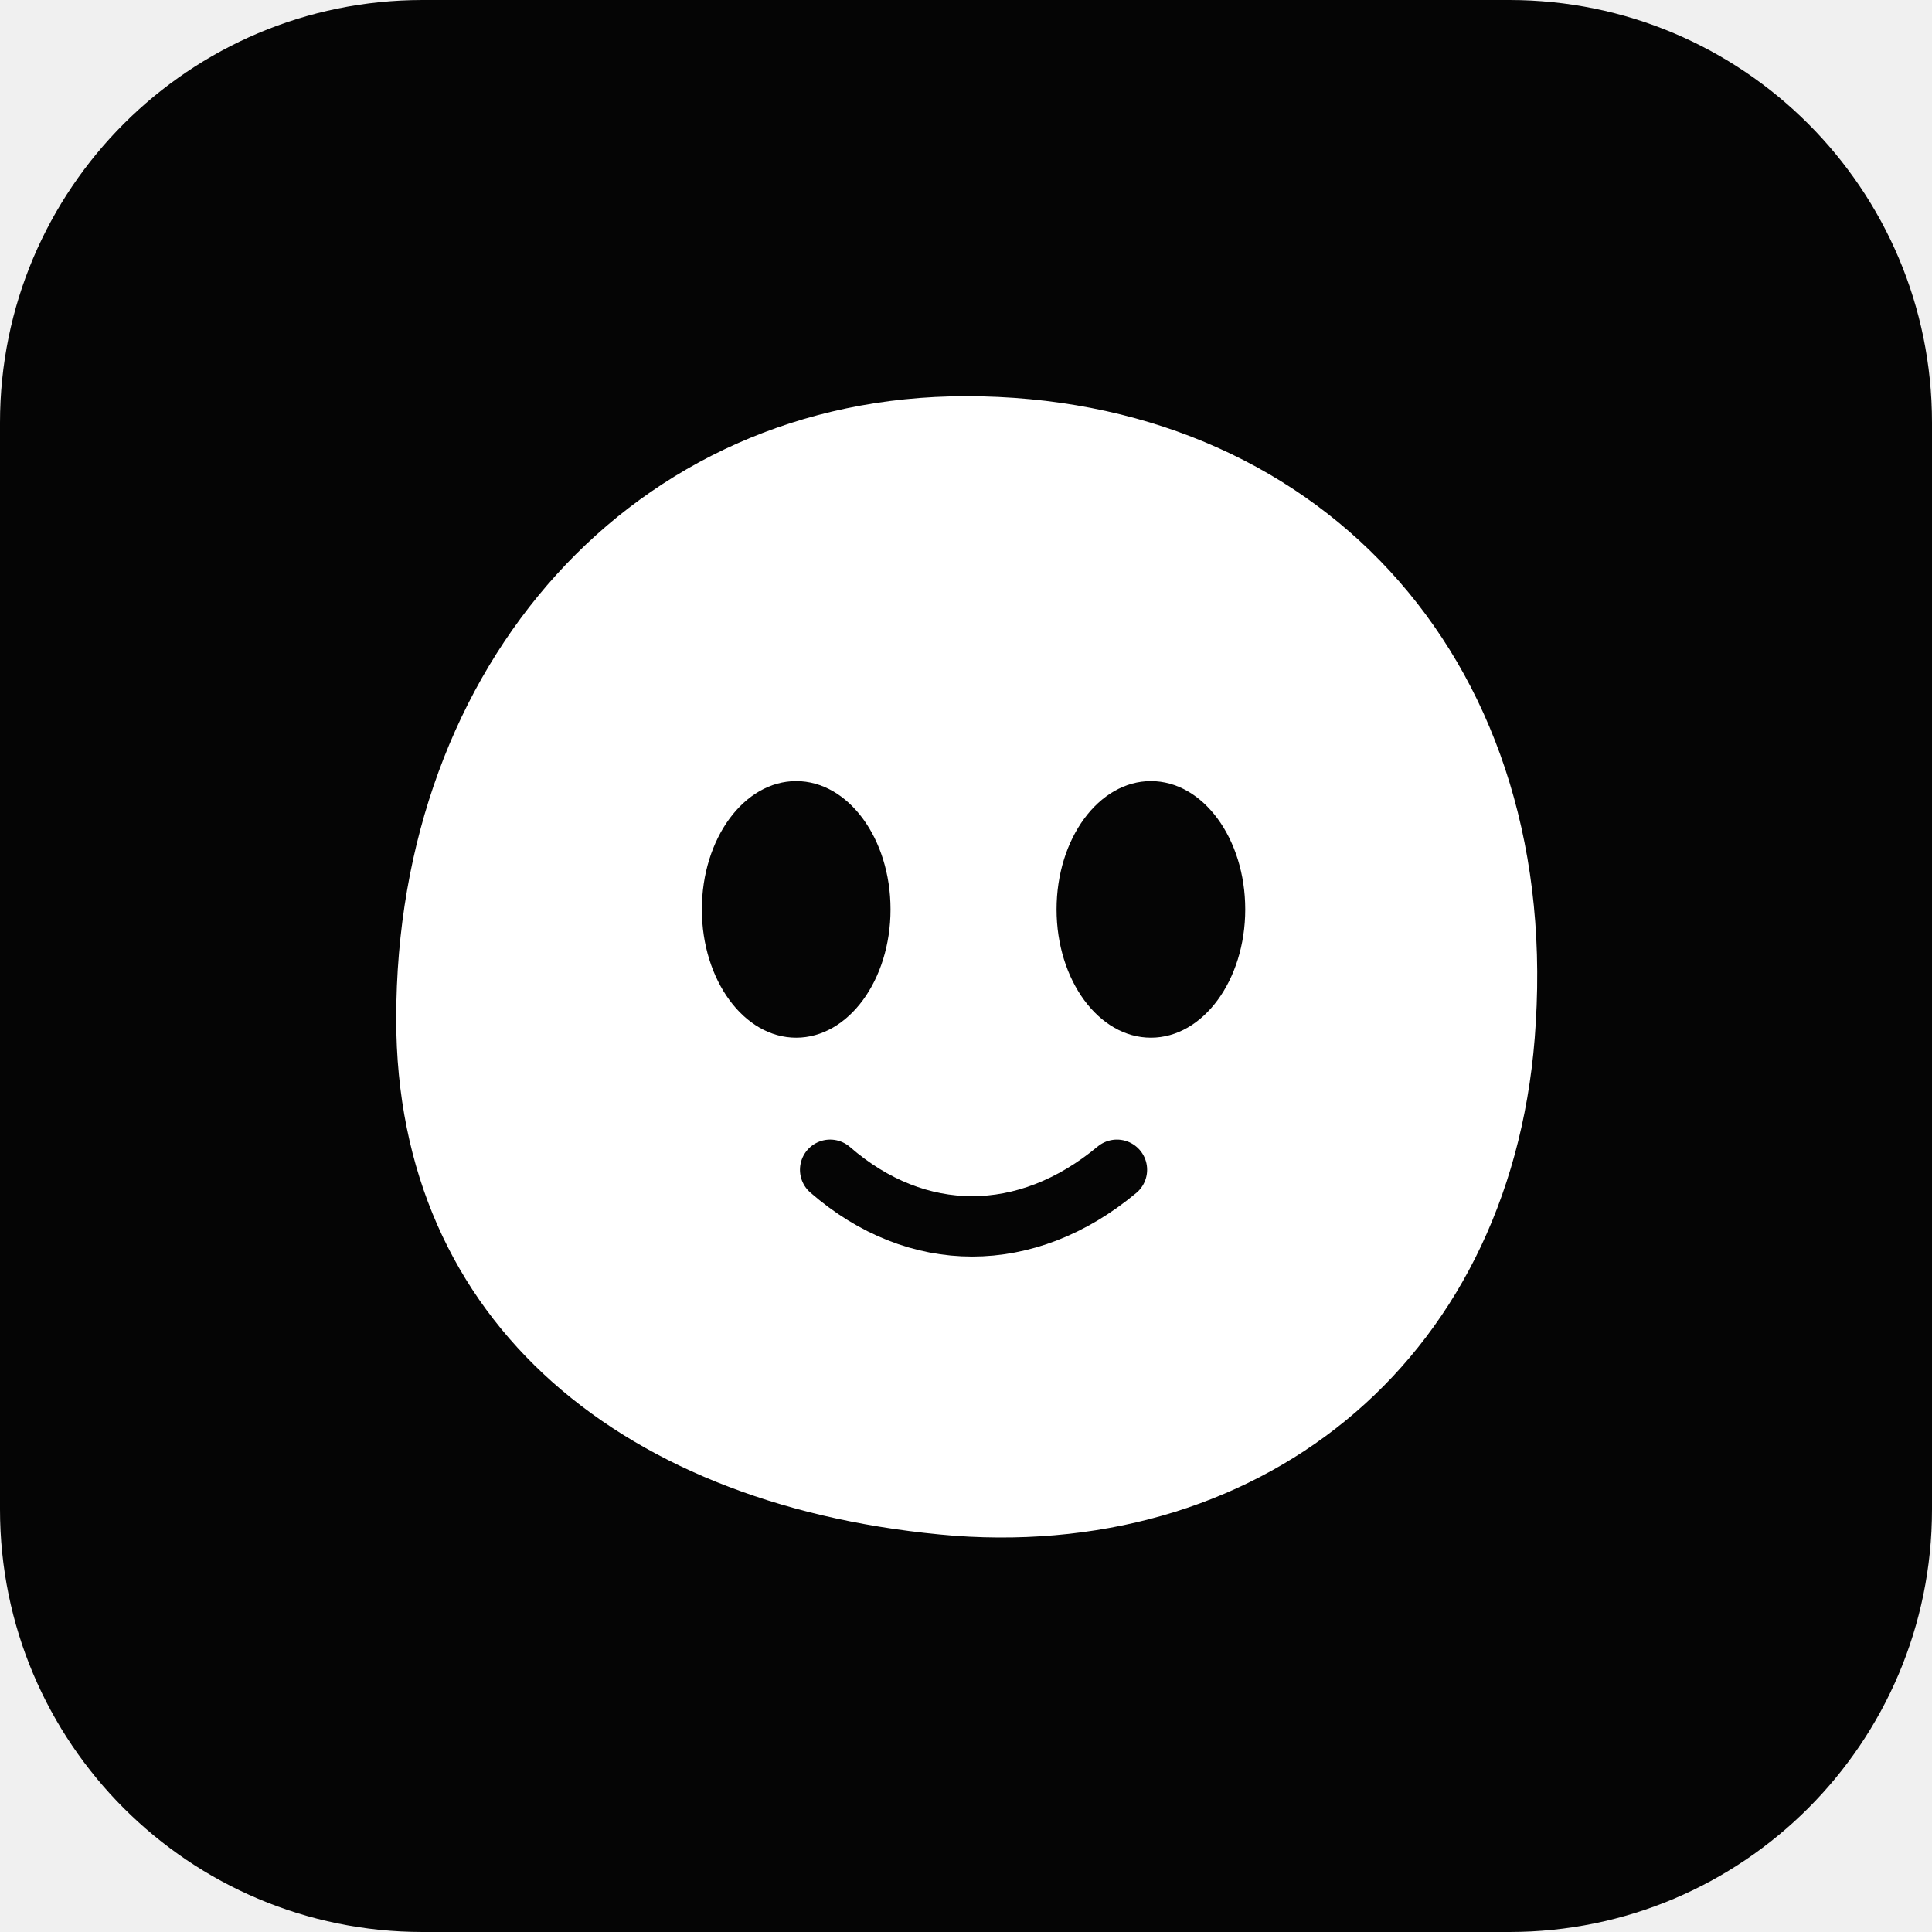
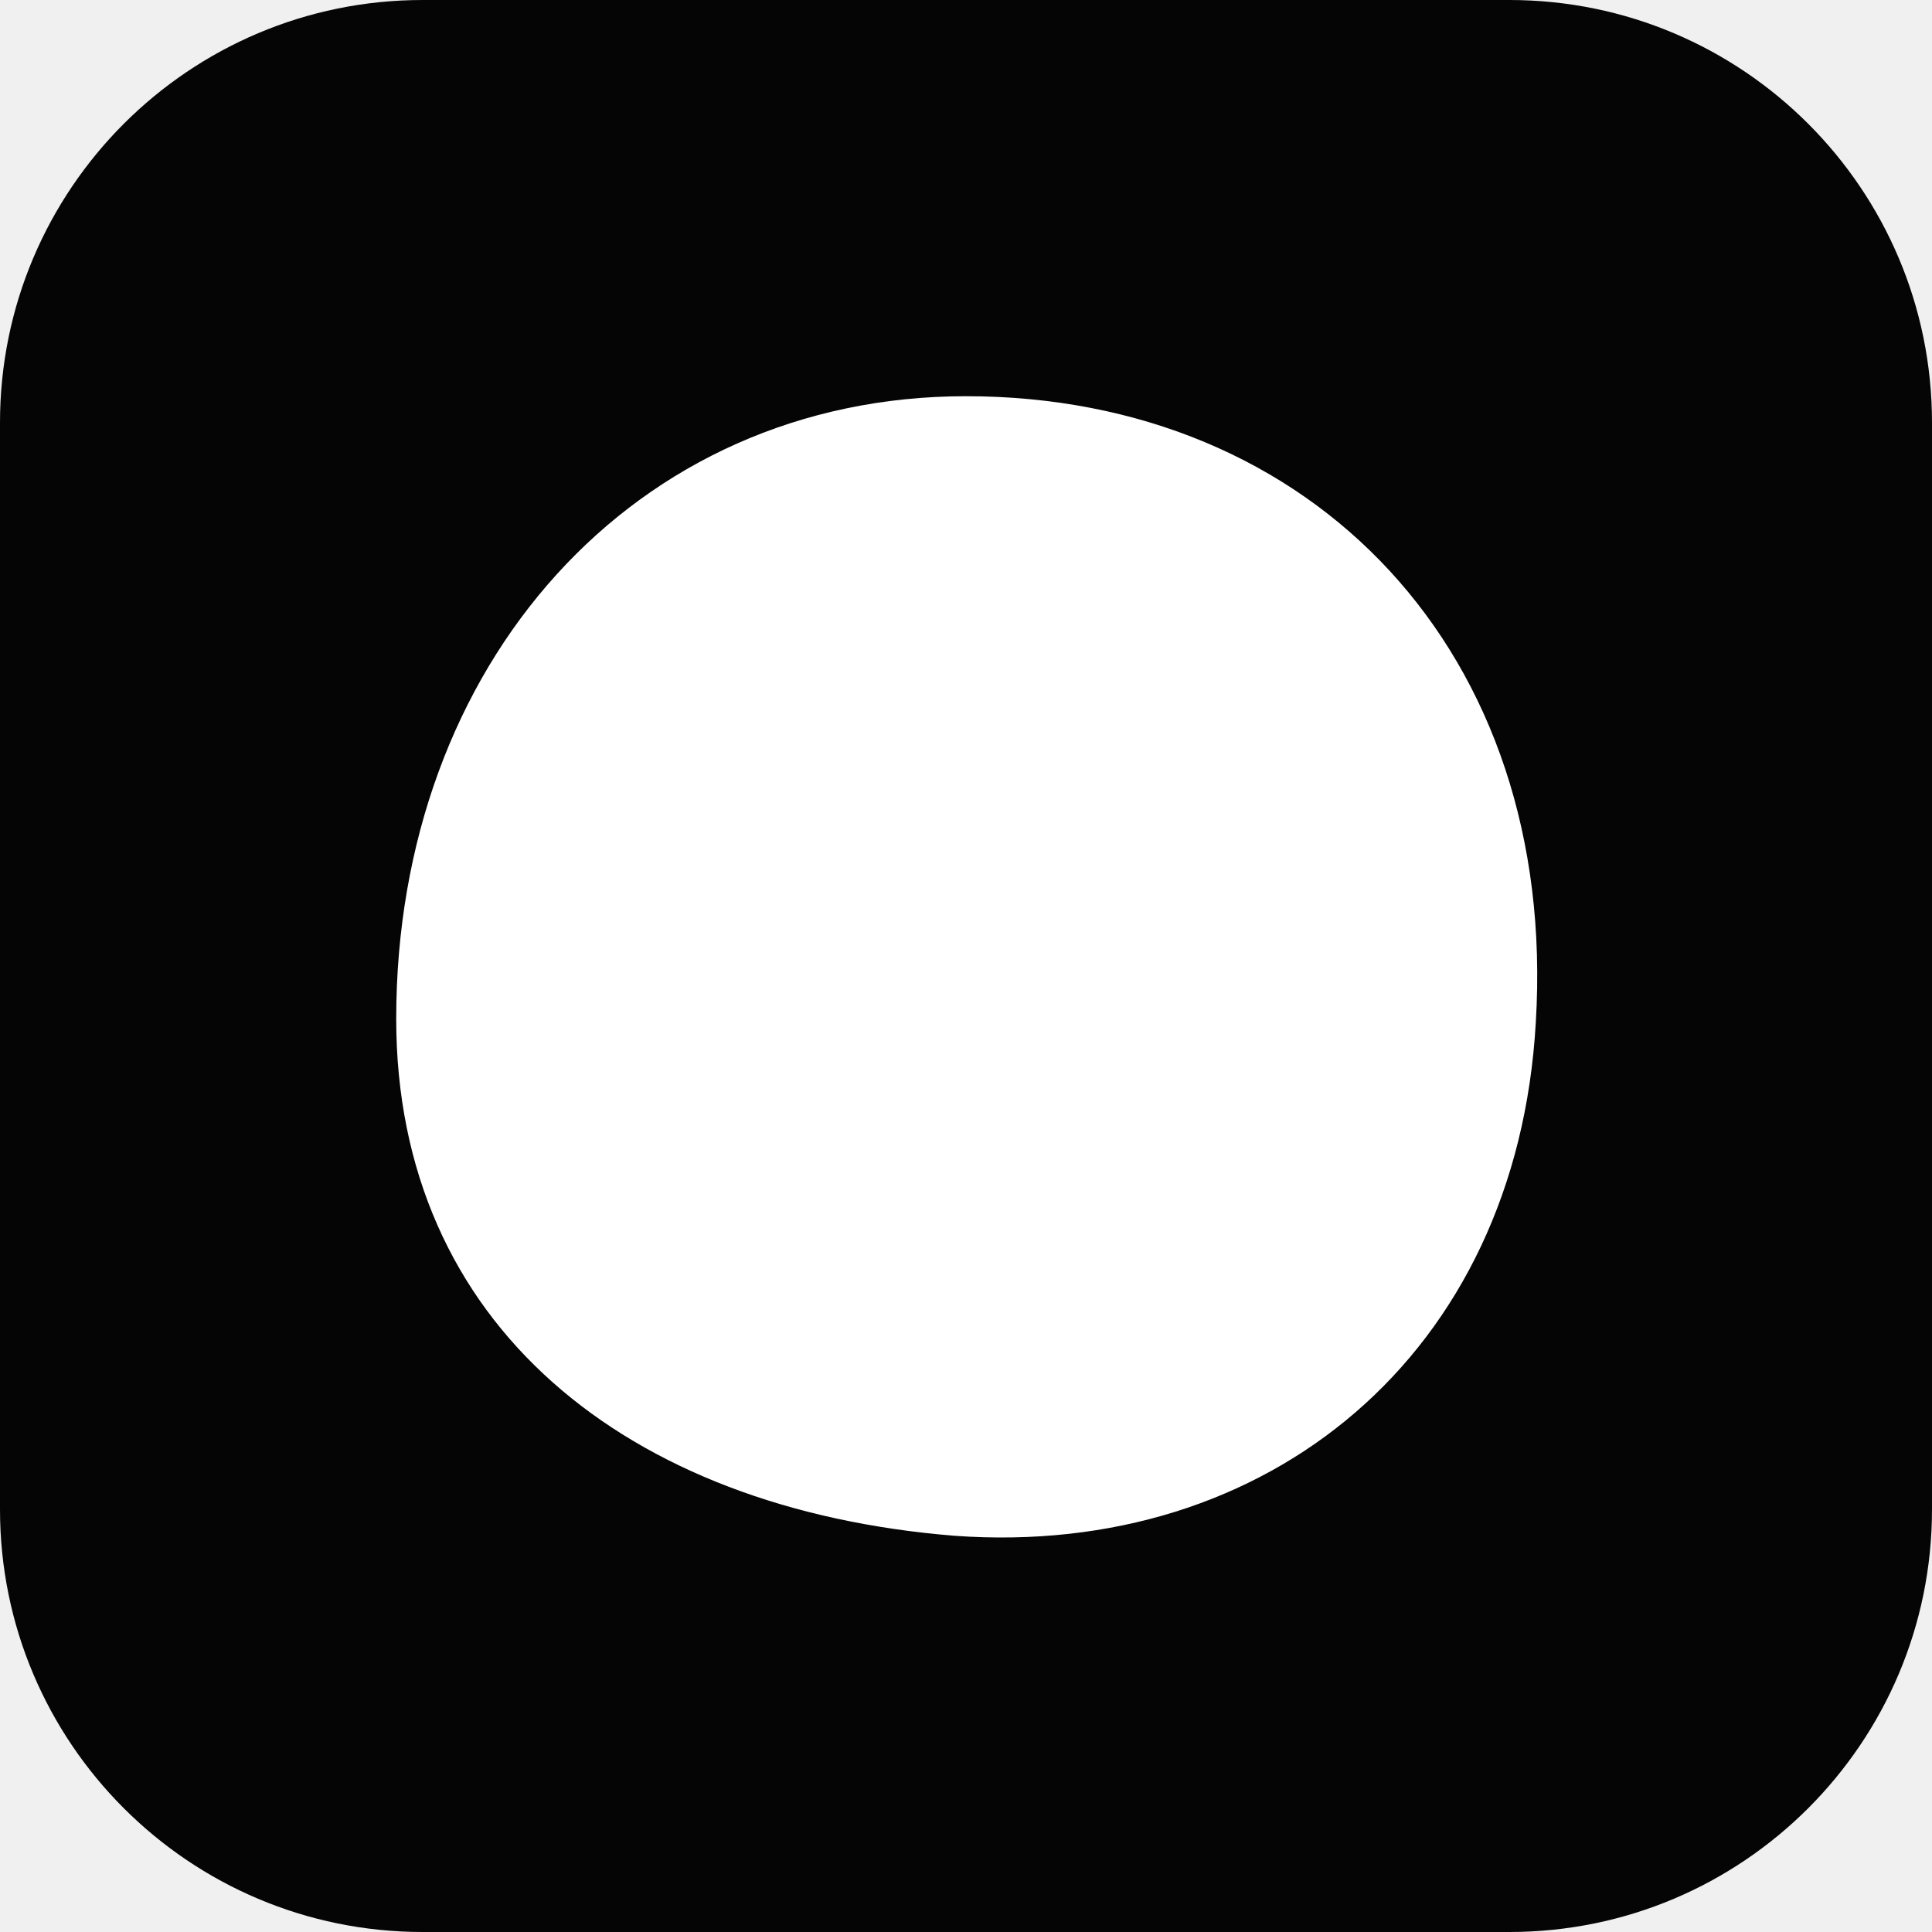
<svg xmlns="http://www.w3.org/2000/svg" viewBox="0 0 512 512">
  <rect width="512" height="512" rx="112" fill="#050505" />
  <path fill="#fff" d="M105 270c0-94 63-165 151-165 92 0 157 68 151 166-5 88-71 142-154 136-87-7-148-56-148-137Z" />
-   <ellipse cx="211" cy="241" rx="25" ry="34" fill="#050505" />
-   <ellipse cx="305" cy="241" rx="25" ry="34" fill="#050505" />
-   <path d="M220 310c23 20 52 20 76 0" fill="none" stroke="#050505" stroke-width="16" stroke-linecap="round" />
</svg>
